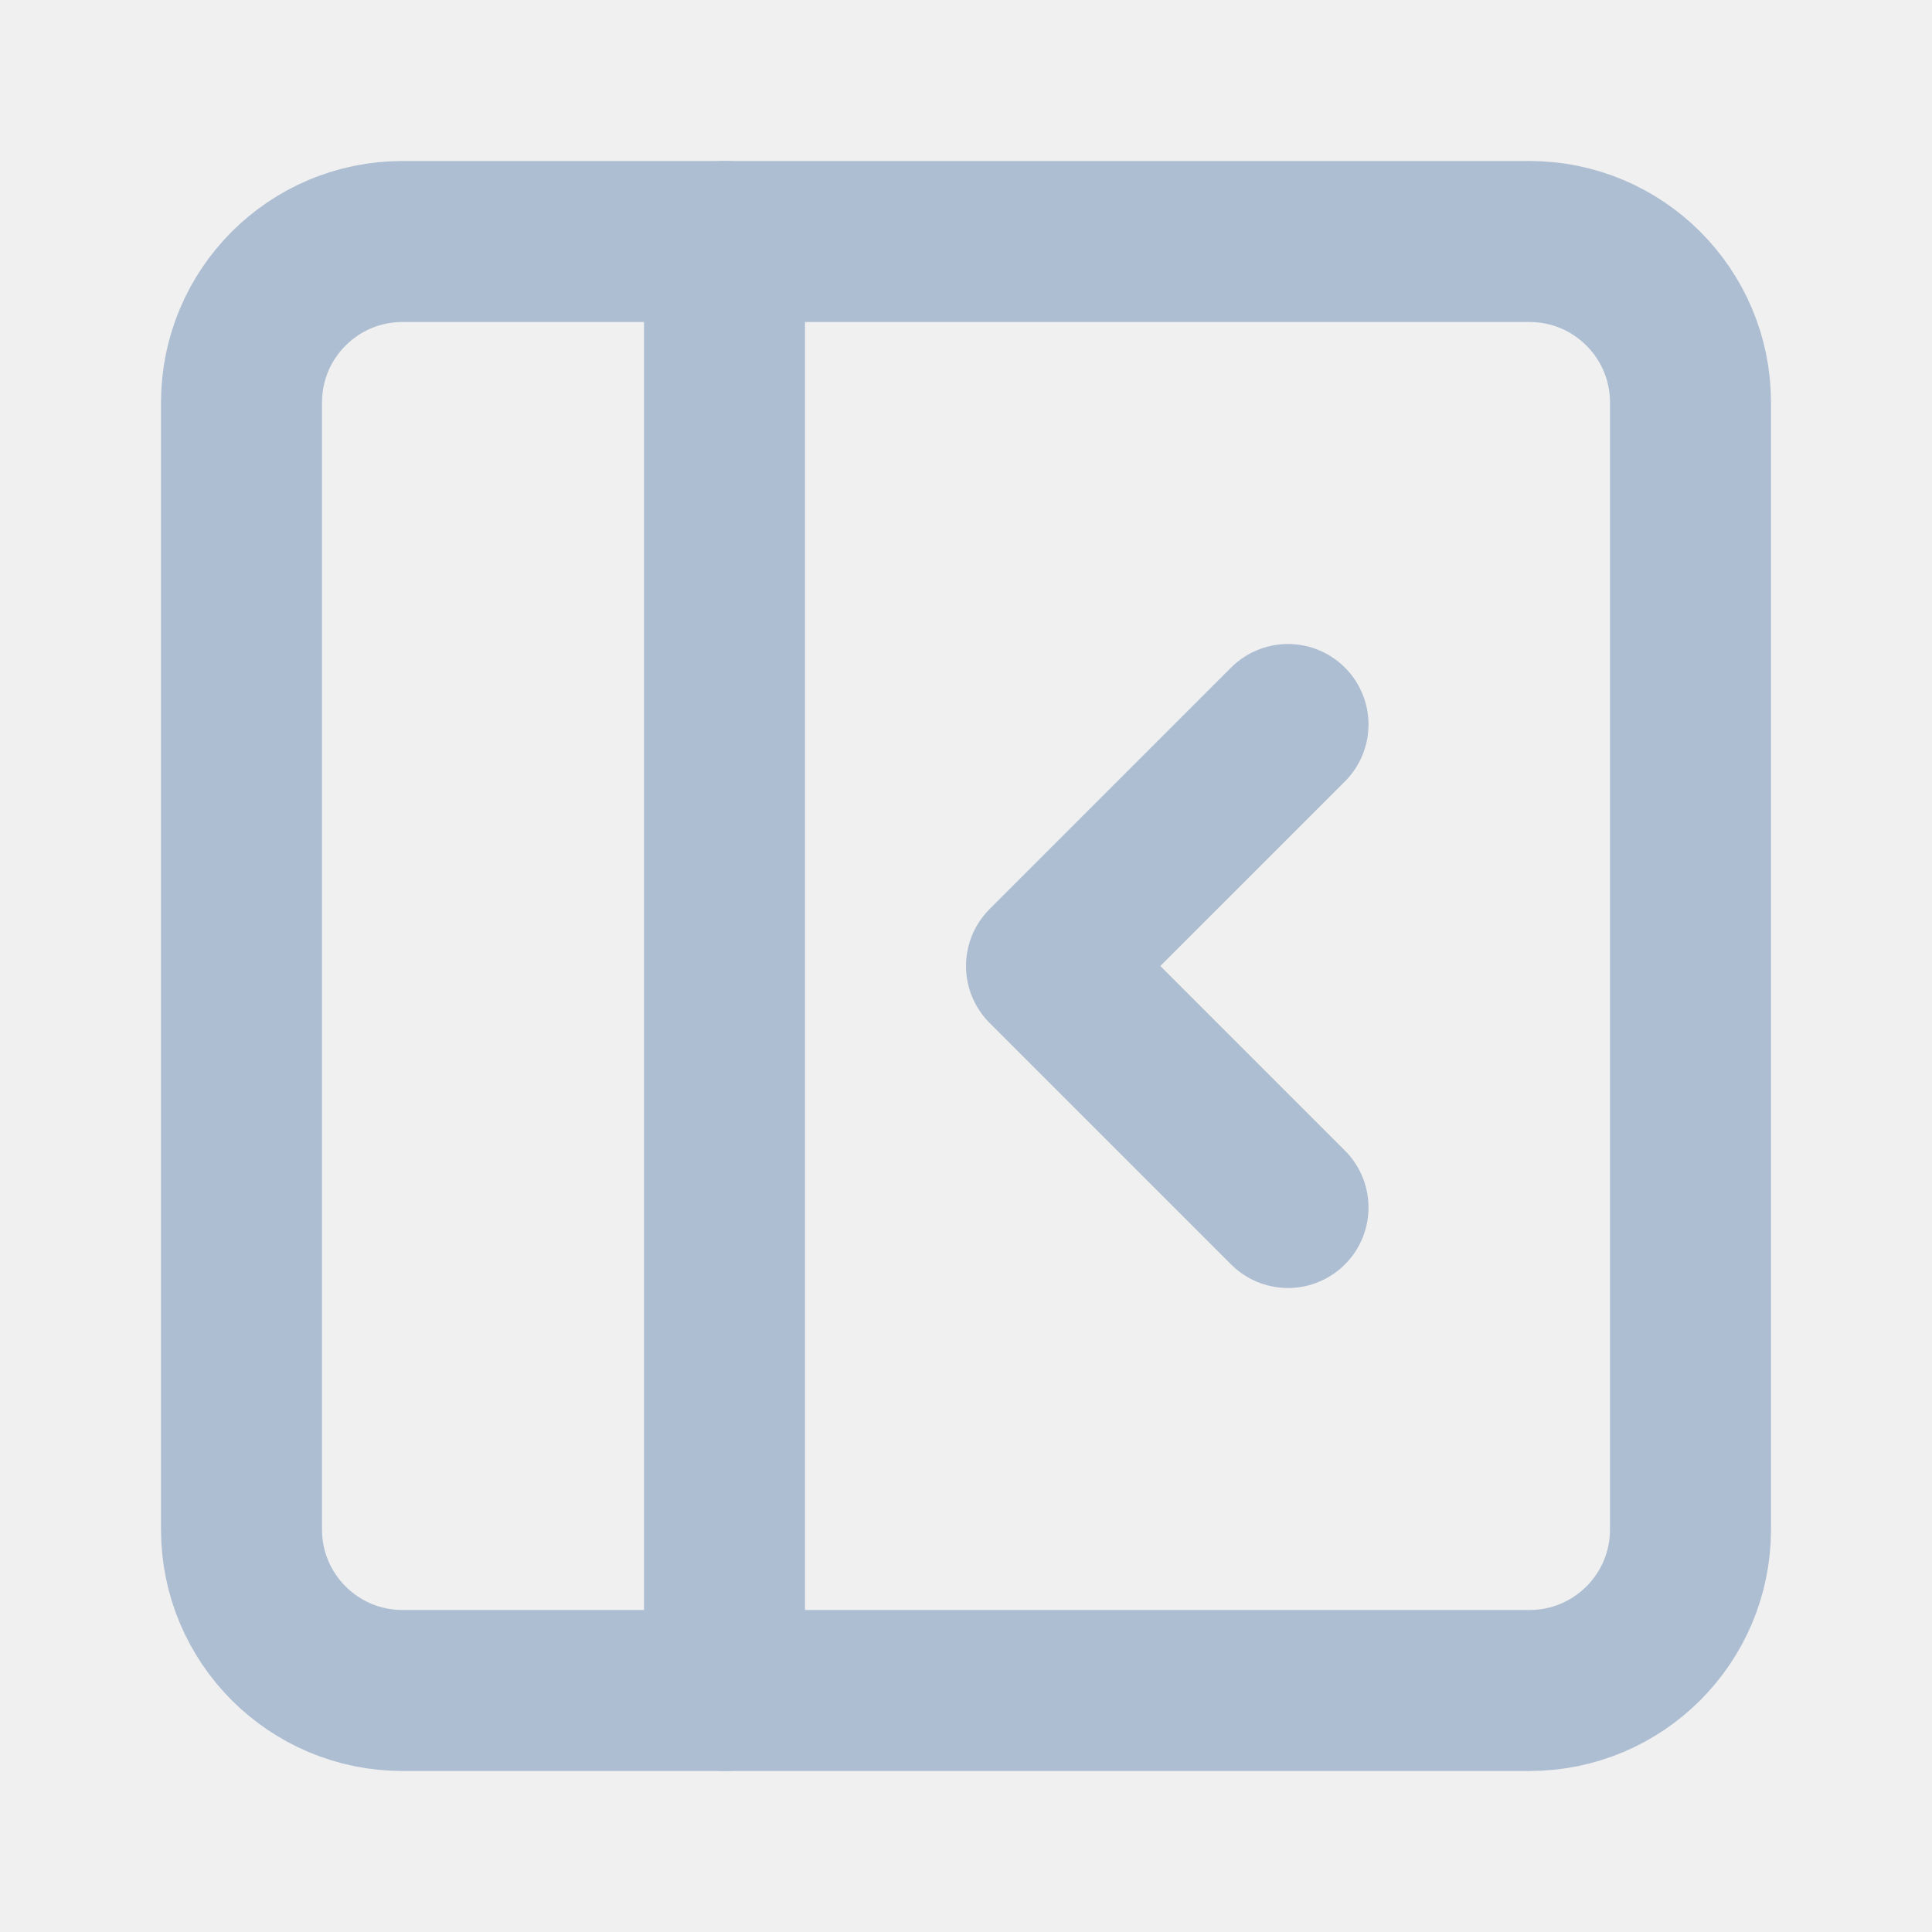
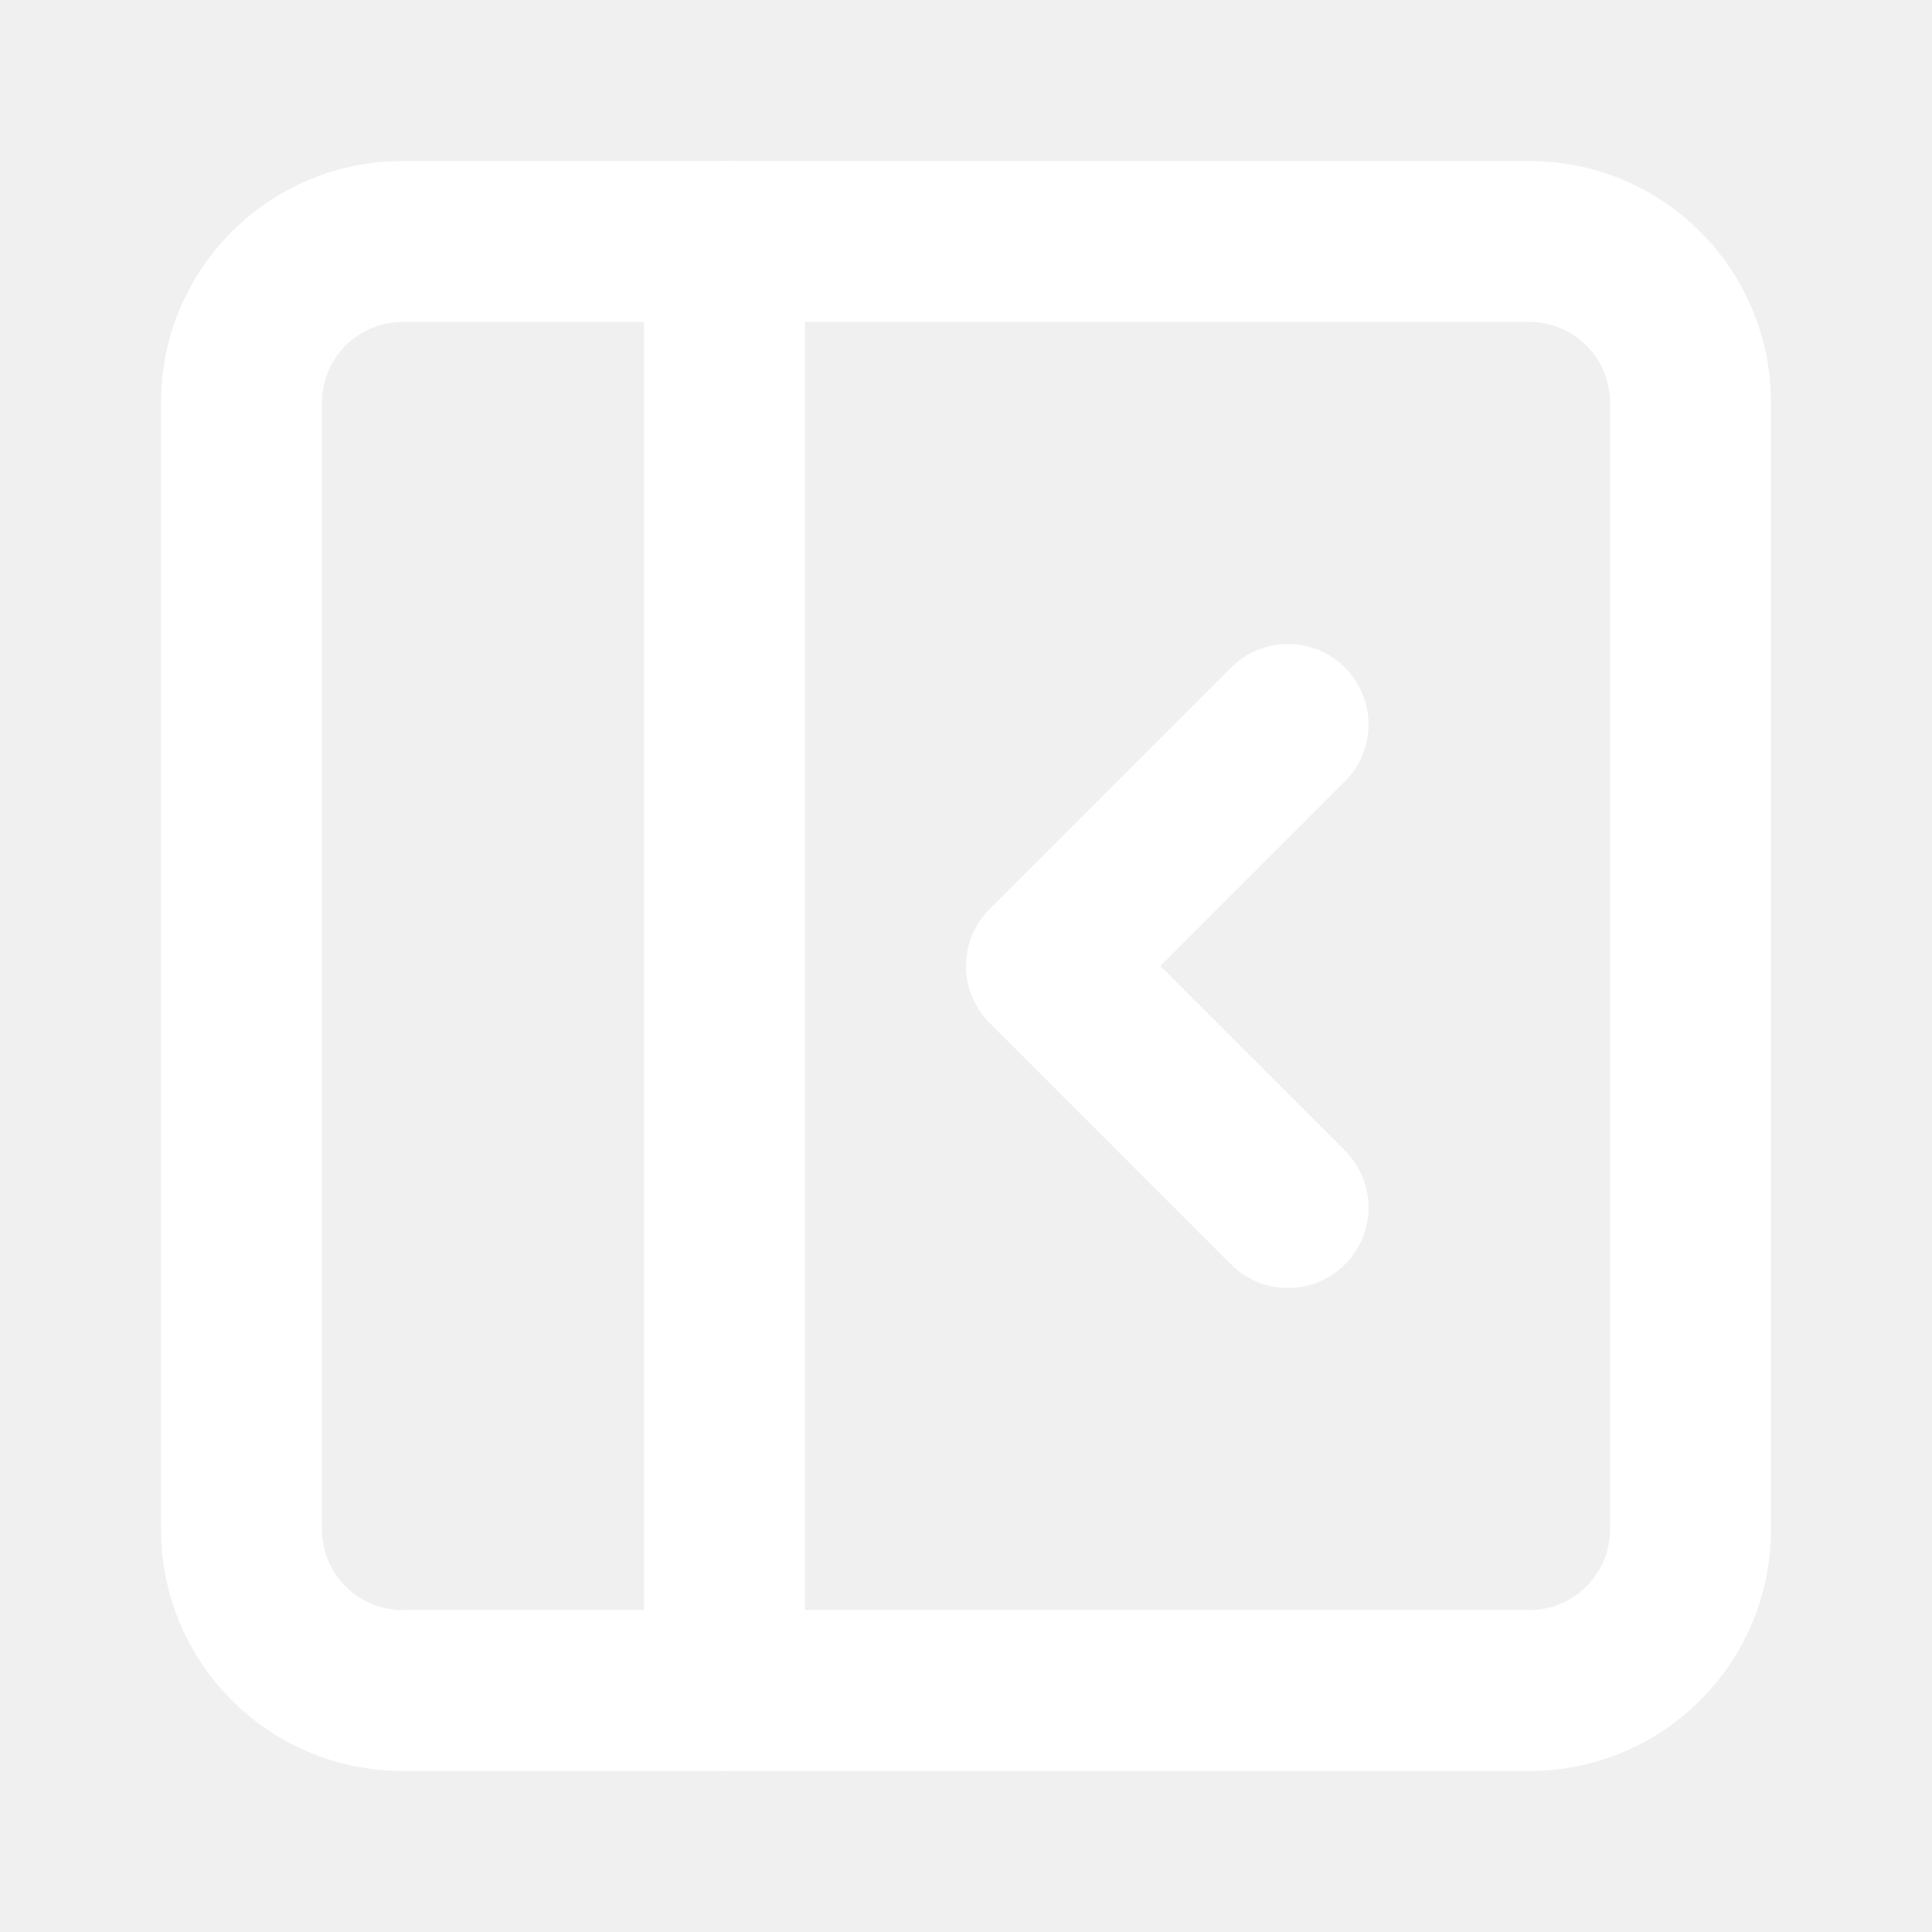
- <svg xmlns="http://www.w3.org/2000/svg" width="24" height="24" viewBox="0 0 24 24" fill="none" stroke="#aebed2" stroke-width="2" stroke-linecap="round" stroke-linejoin="round">
+ <svg xmlns="http://www.w3.org/2000/svg" width="24" height="24" viewBox="0 0 24 24" fill="none" stroke="#ffffff" stroke-width="2" stroke-linecap="round" stroke-linejoin="round">
  <rect width="18" height="18" x="3" y="3" rx="2" />
  <path d="M9 3v18" />
  <path d="m16 15-3-3 3-3" />
</svg>
